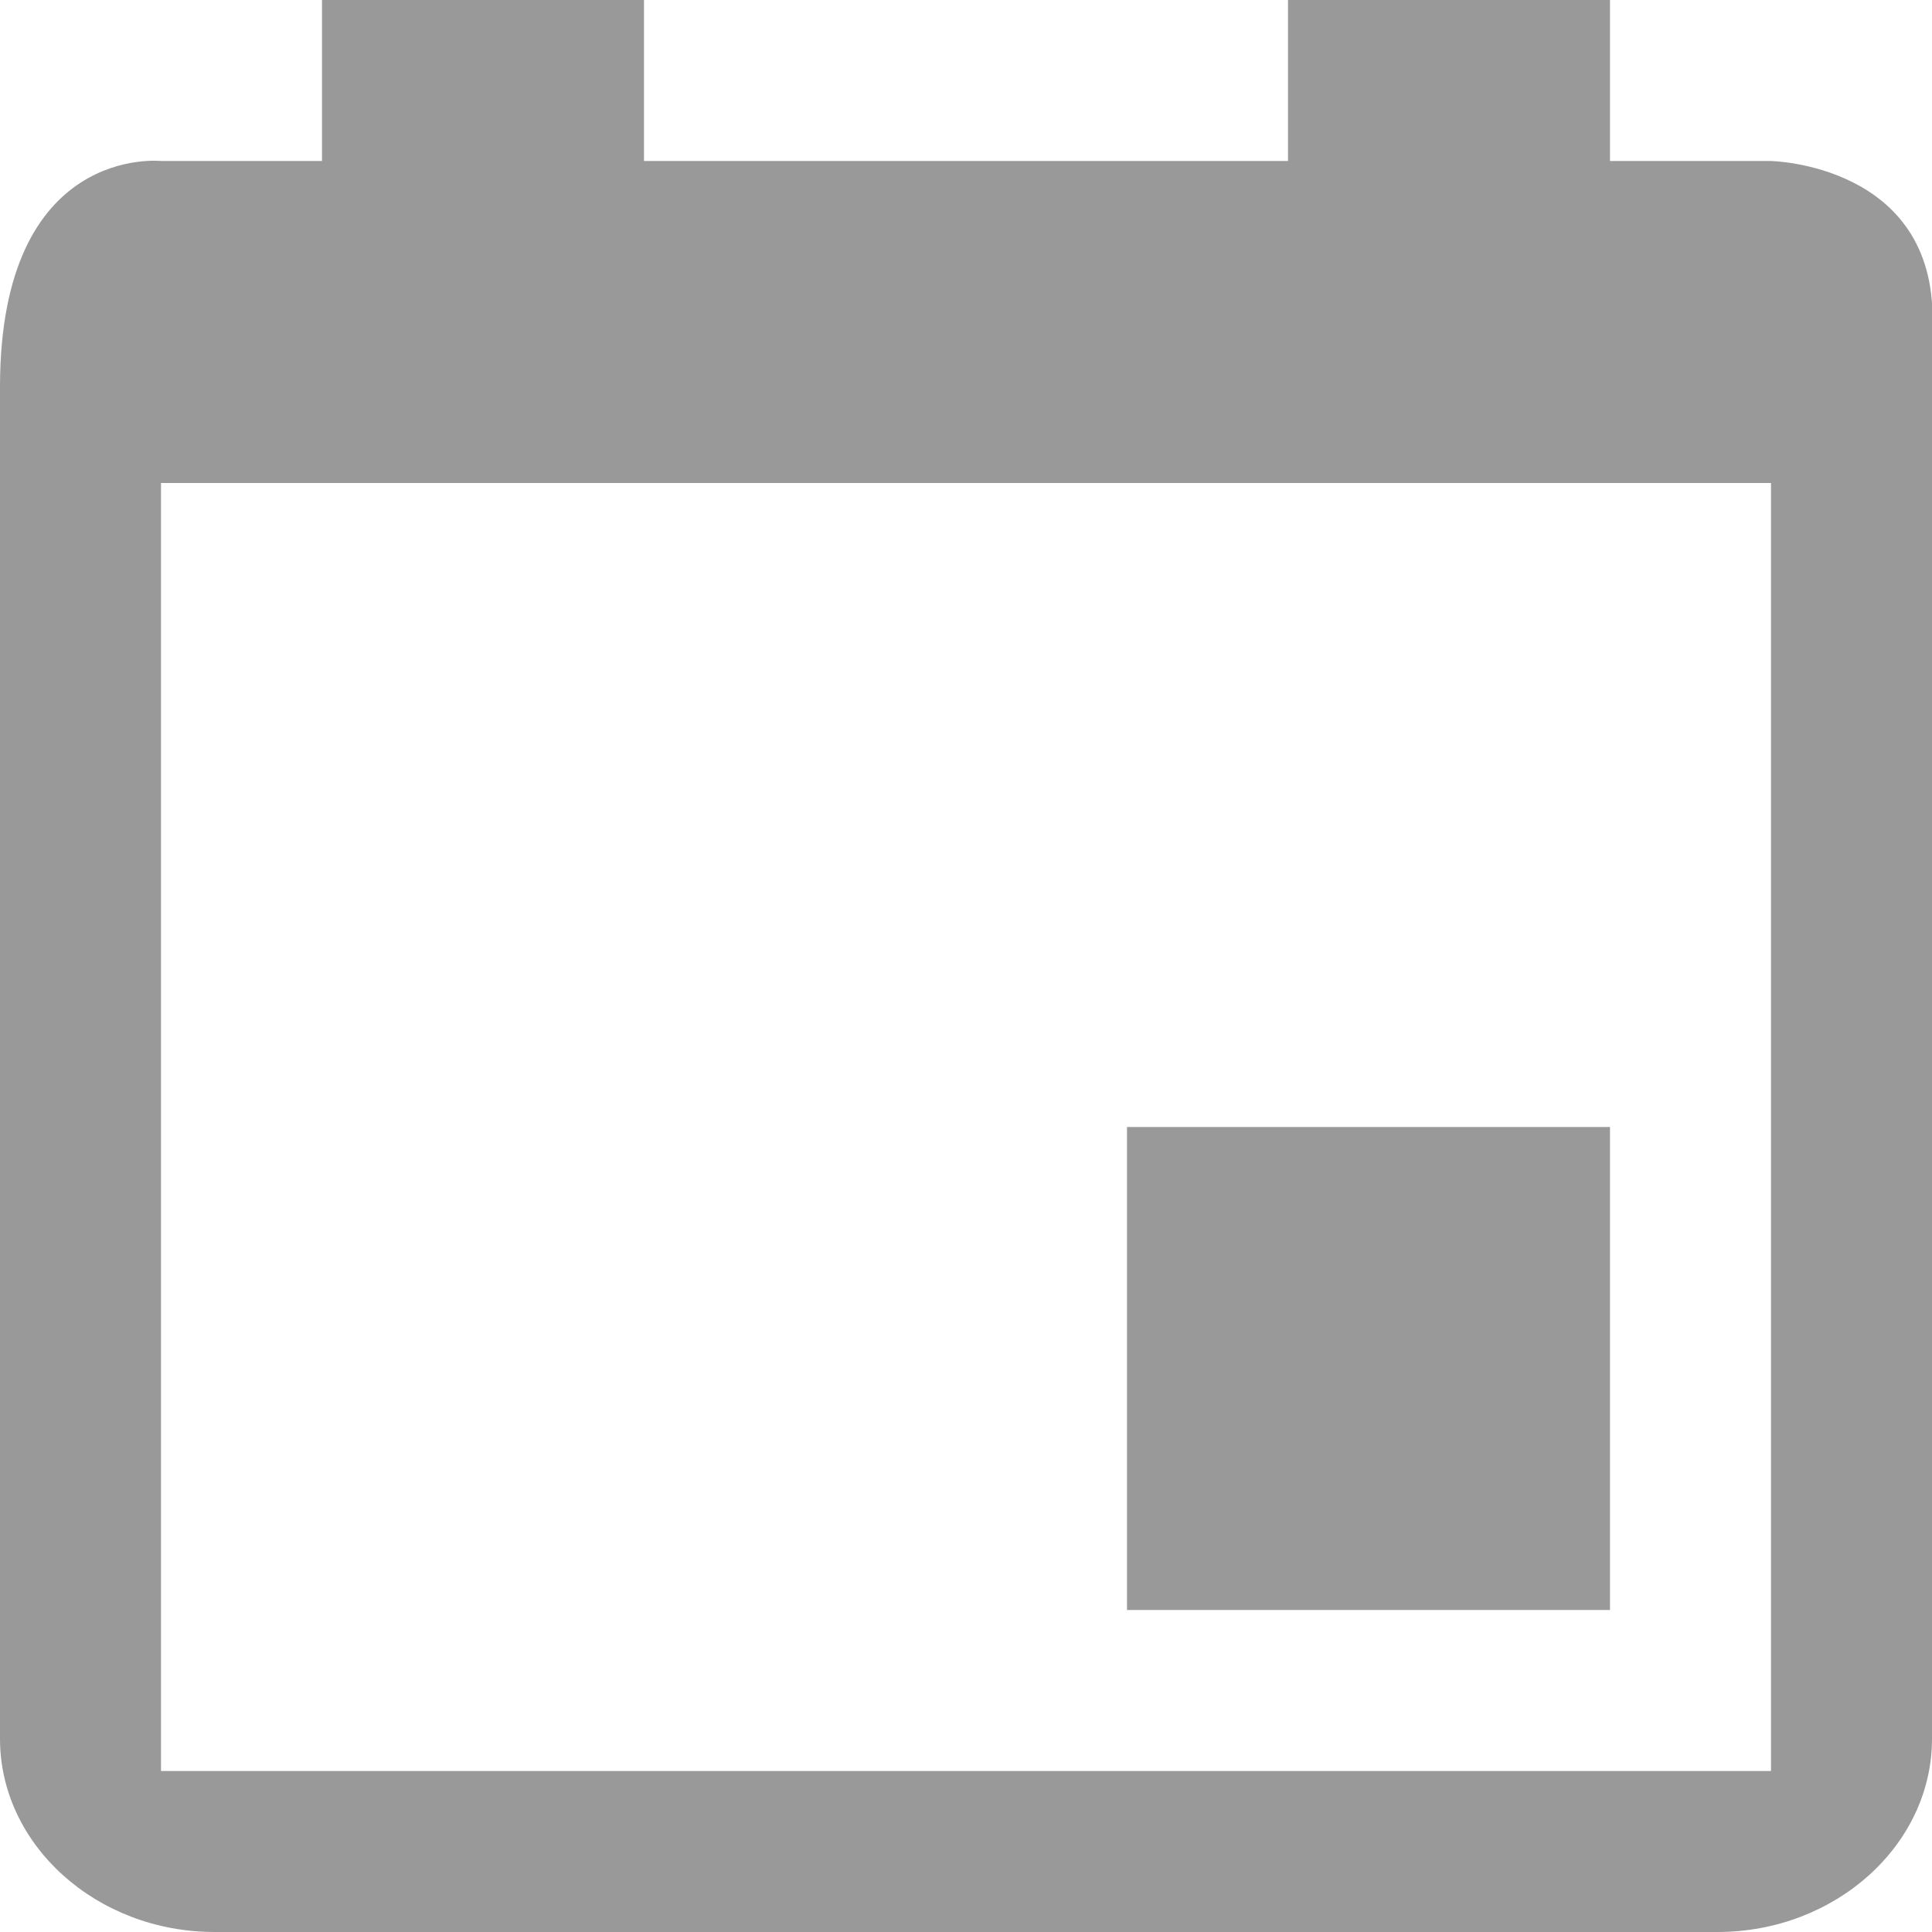
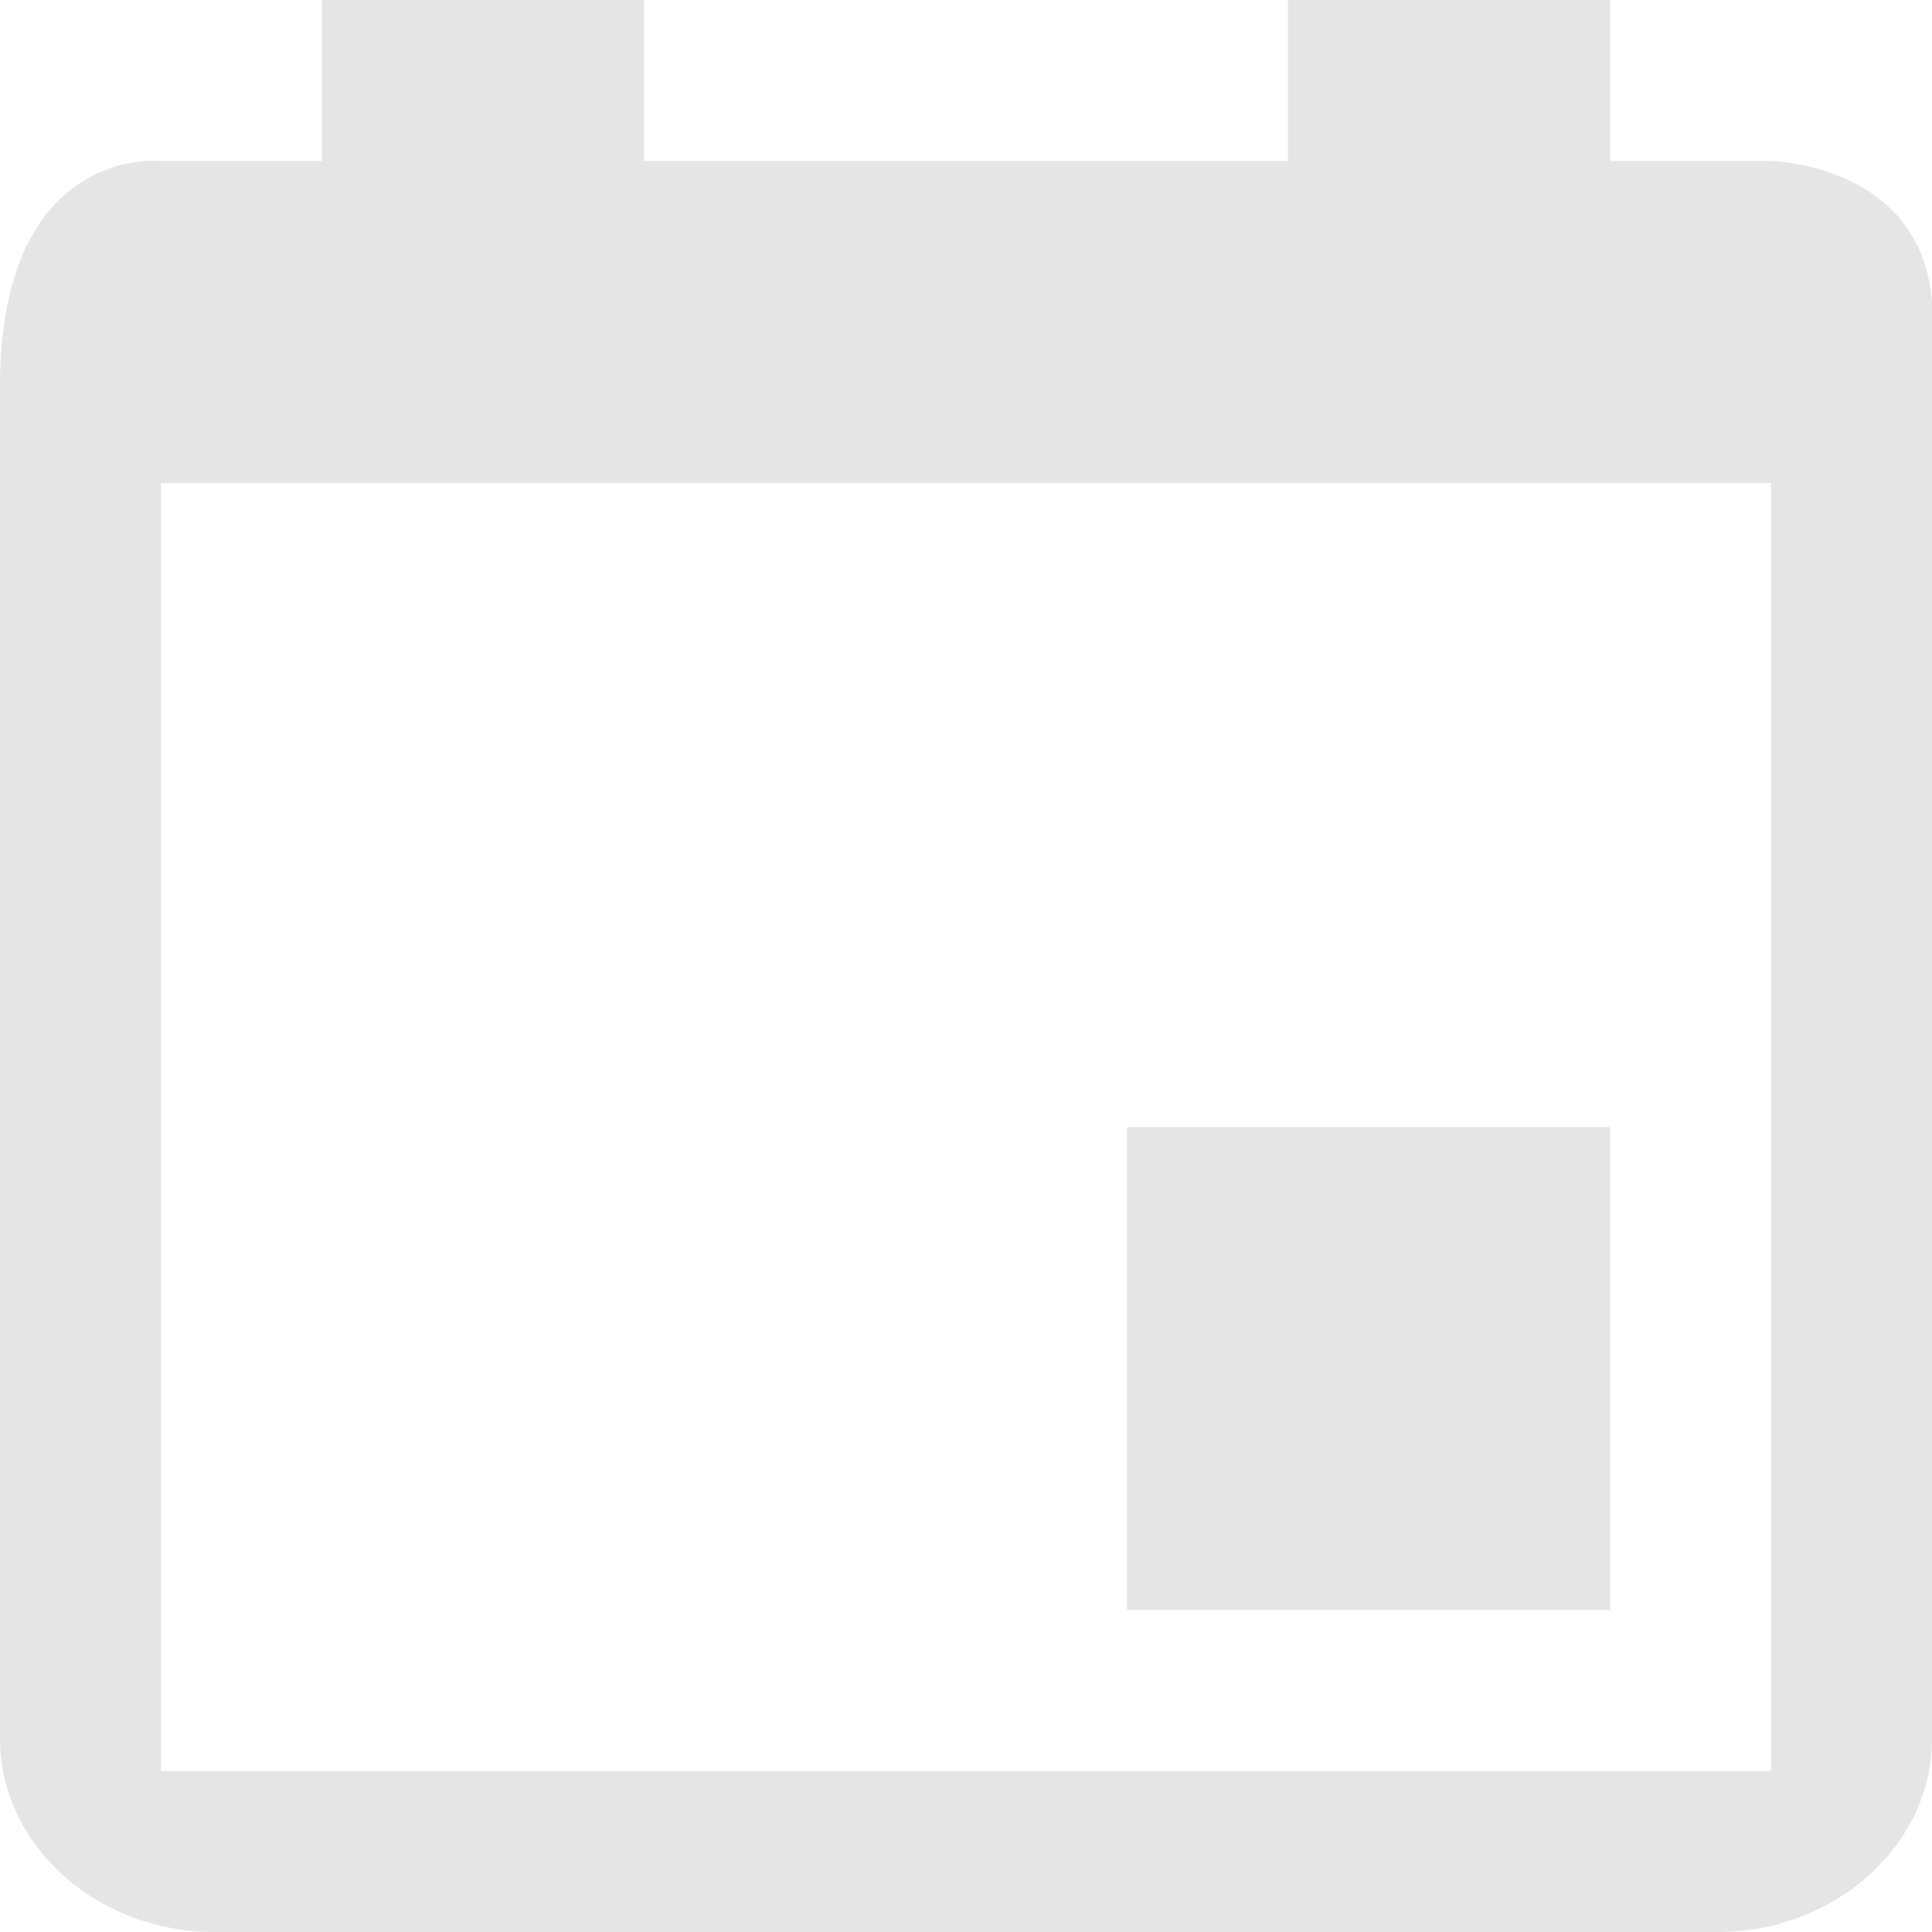
- <svg xmlns="http://www.w3.org/2000/svg" width="12px" height="12px" viewBox="0 0 12 12" version="1.1">
-   <defs />
-   <g id="Page-1" stroke="none" stroke-width="1" fill="none" fill-rule="evenodd">
-     <g id="3_2_Add-Role" transform="translate(-110, -838)" fill="#999999">
-       <g id="Artist-Information" transform="translate(90, 470)">
-         <g id="Information" transform="translate(0, 301)">
-           <g id="Icon" transform="translate(20, 18)">
-             <path d="M10,56 L7,56 L7,59 L10,59 L10,56 L10,56 Z M8,49 L8,50 L4,50 L4,49 L2,49 L2,50 L1,50 C1,50 0.002,49.892 0,51.4 L0,59.8 C0,60.46 0.6,61 1.333,61 L10.667,61 C11.4,61 12,60.46 12,59.8 L12.003,51 C12.022,50.02 11,50 11,50 L10,50 L10,49 L8.667,49 L8,49 Z M11,60 L1,60 L1,52 L11,52 L11,60 L11,60 Z" id="Shape-Copy-2" />
-           </g>
-         </g>
-       </g>
-     </g>
-   </g>
+ <svg xmlns="http://www.w3.org/2000/svg" width="12" height="12" viewBox="0 0 12 12">
+   <path fill="#E5E5E5" fill-rule="evenodd" d="M10 7H7v3h3V7zM8 0v1H4V0H2v1H1S.002.892 0 2.4v8.4c0 .66.6 1.2 1.333 1.2h9.334C11.4 12 12 11.46 12 10.8l.003-8.8C12.022 1.02 11 1 11 1h-1V0H8zm3 11H1V3h10v8z" />
</svg>
